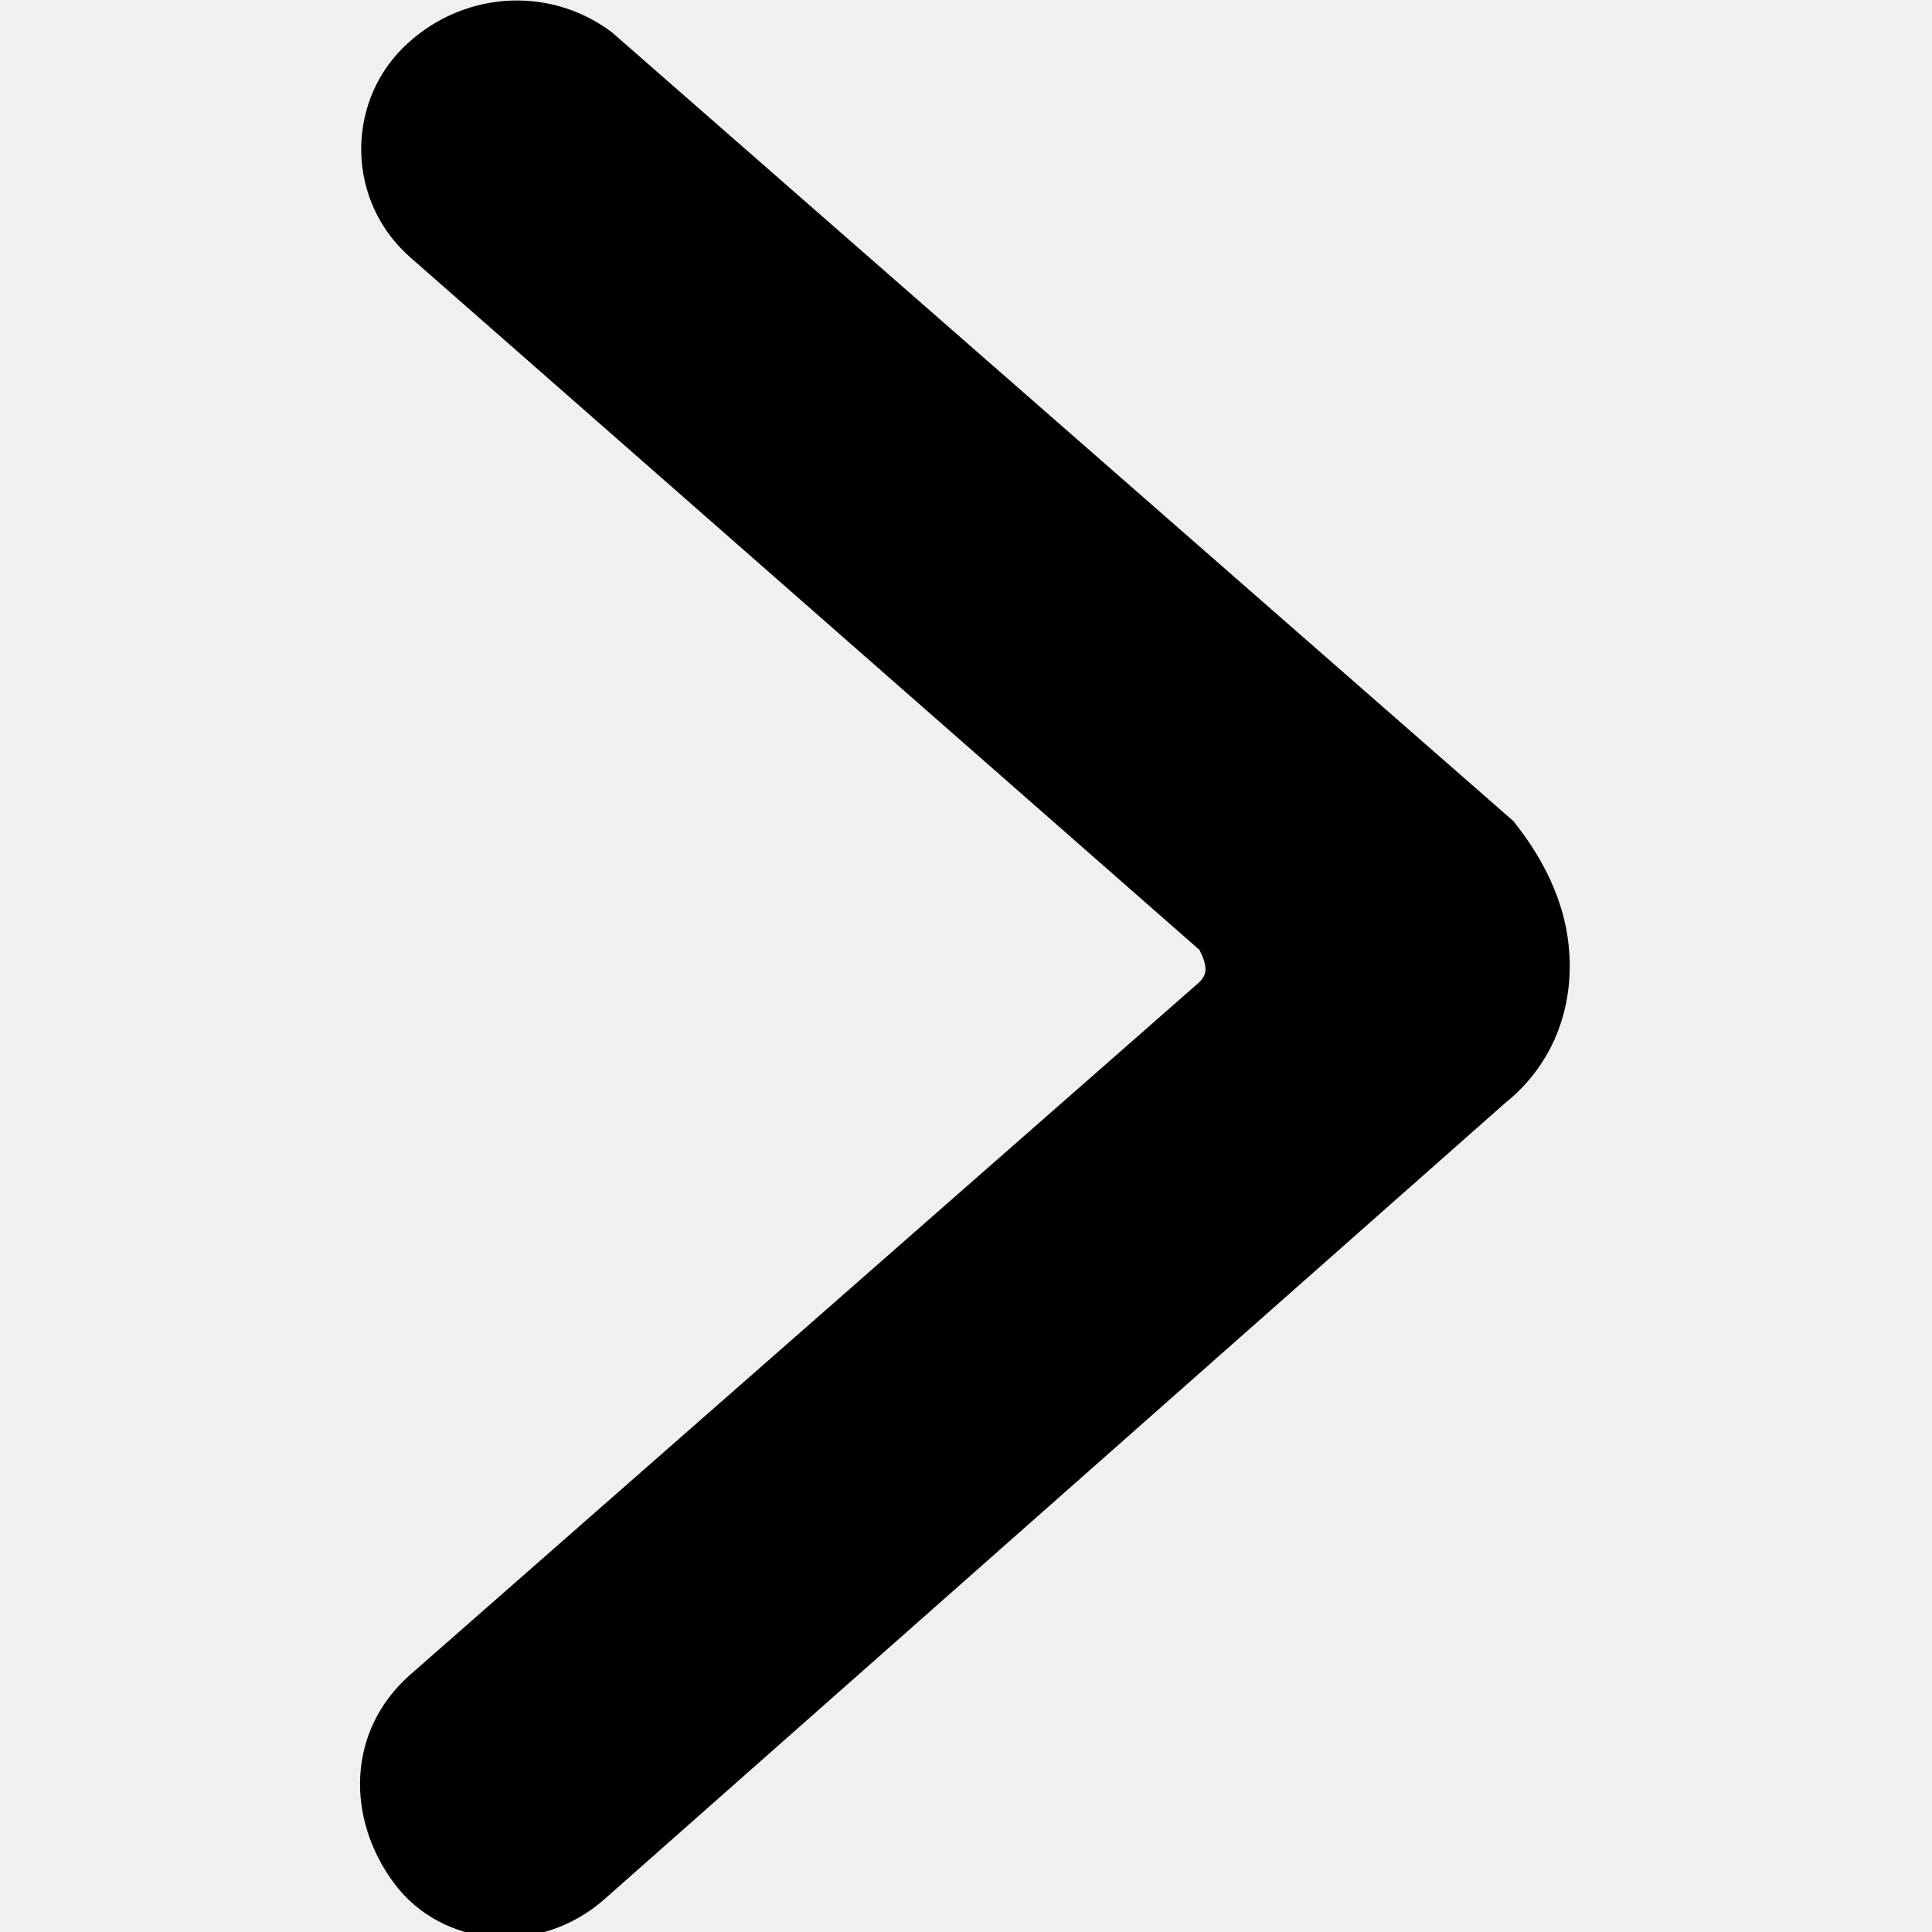
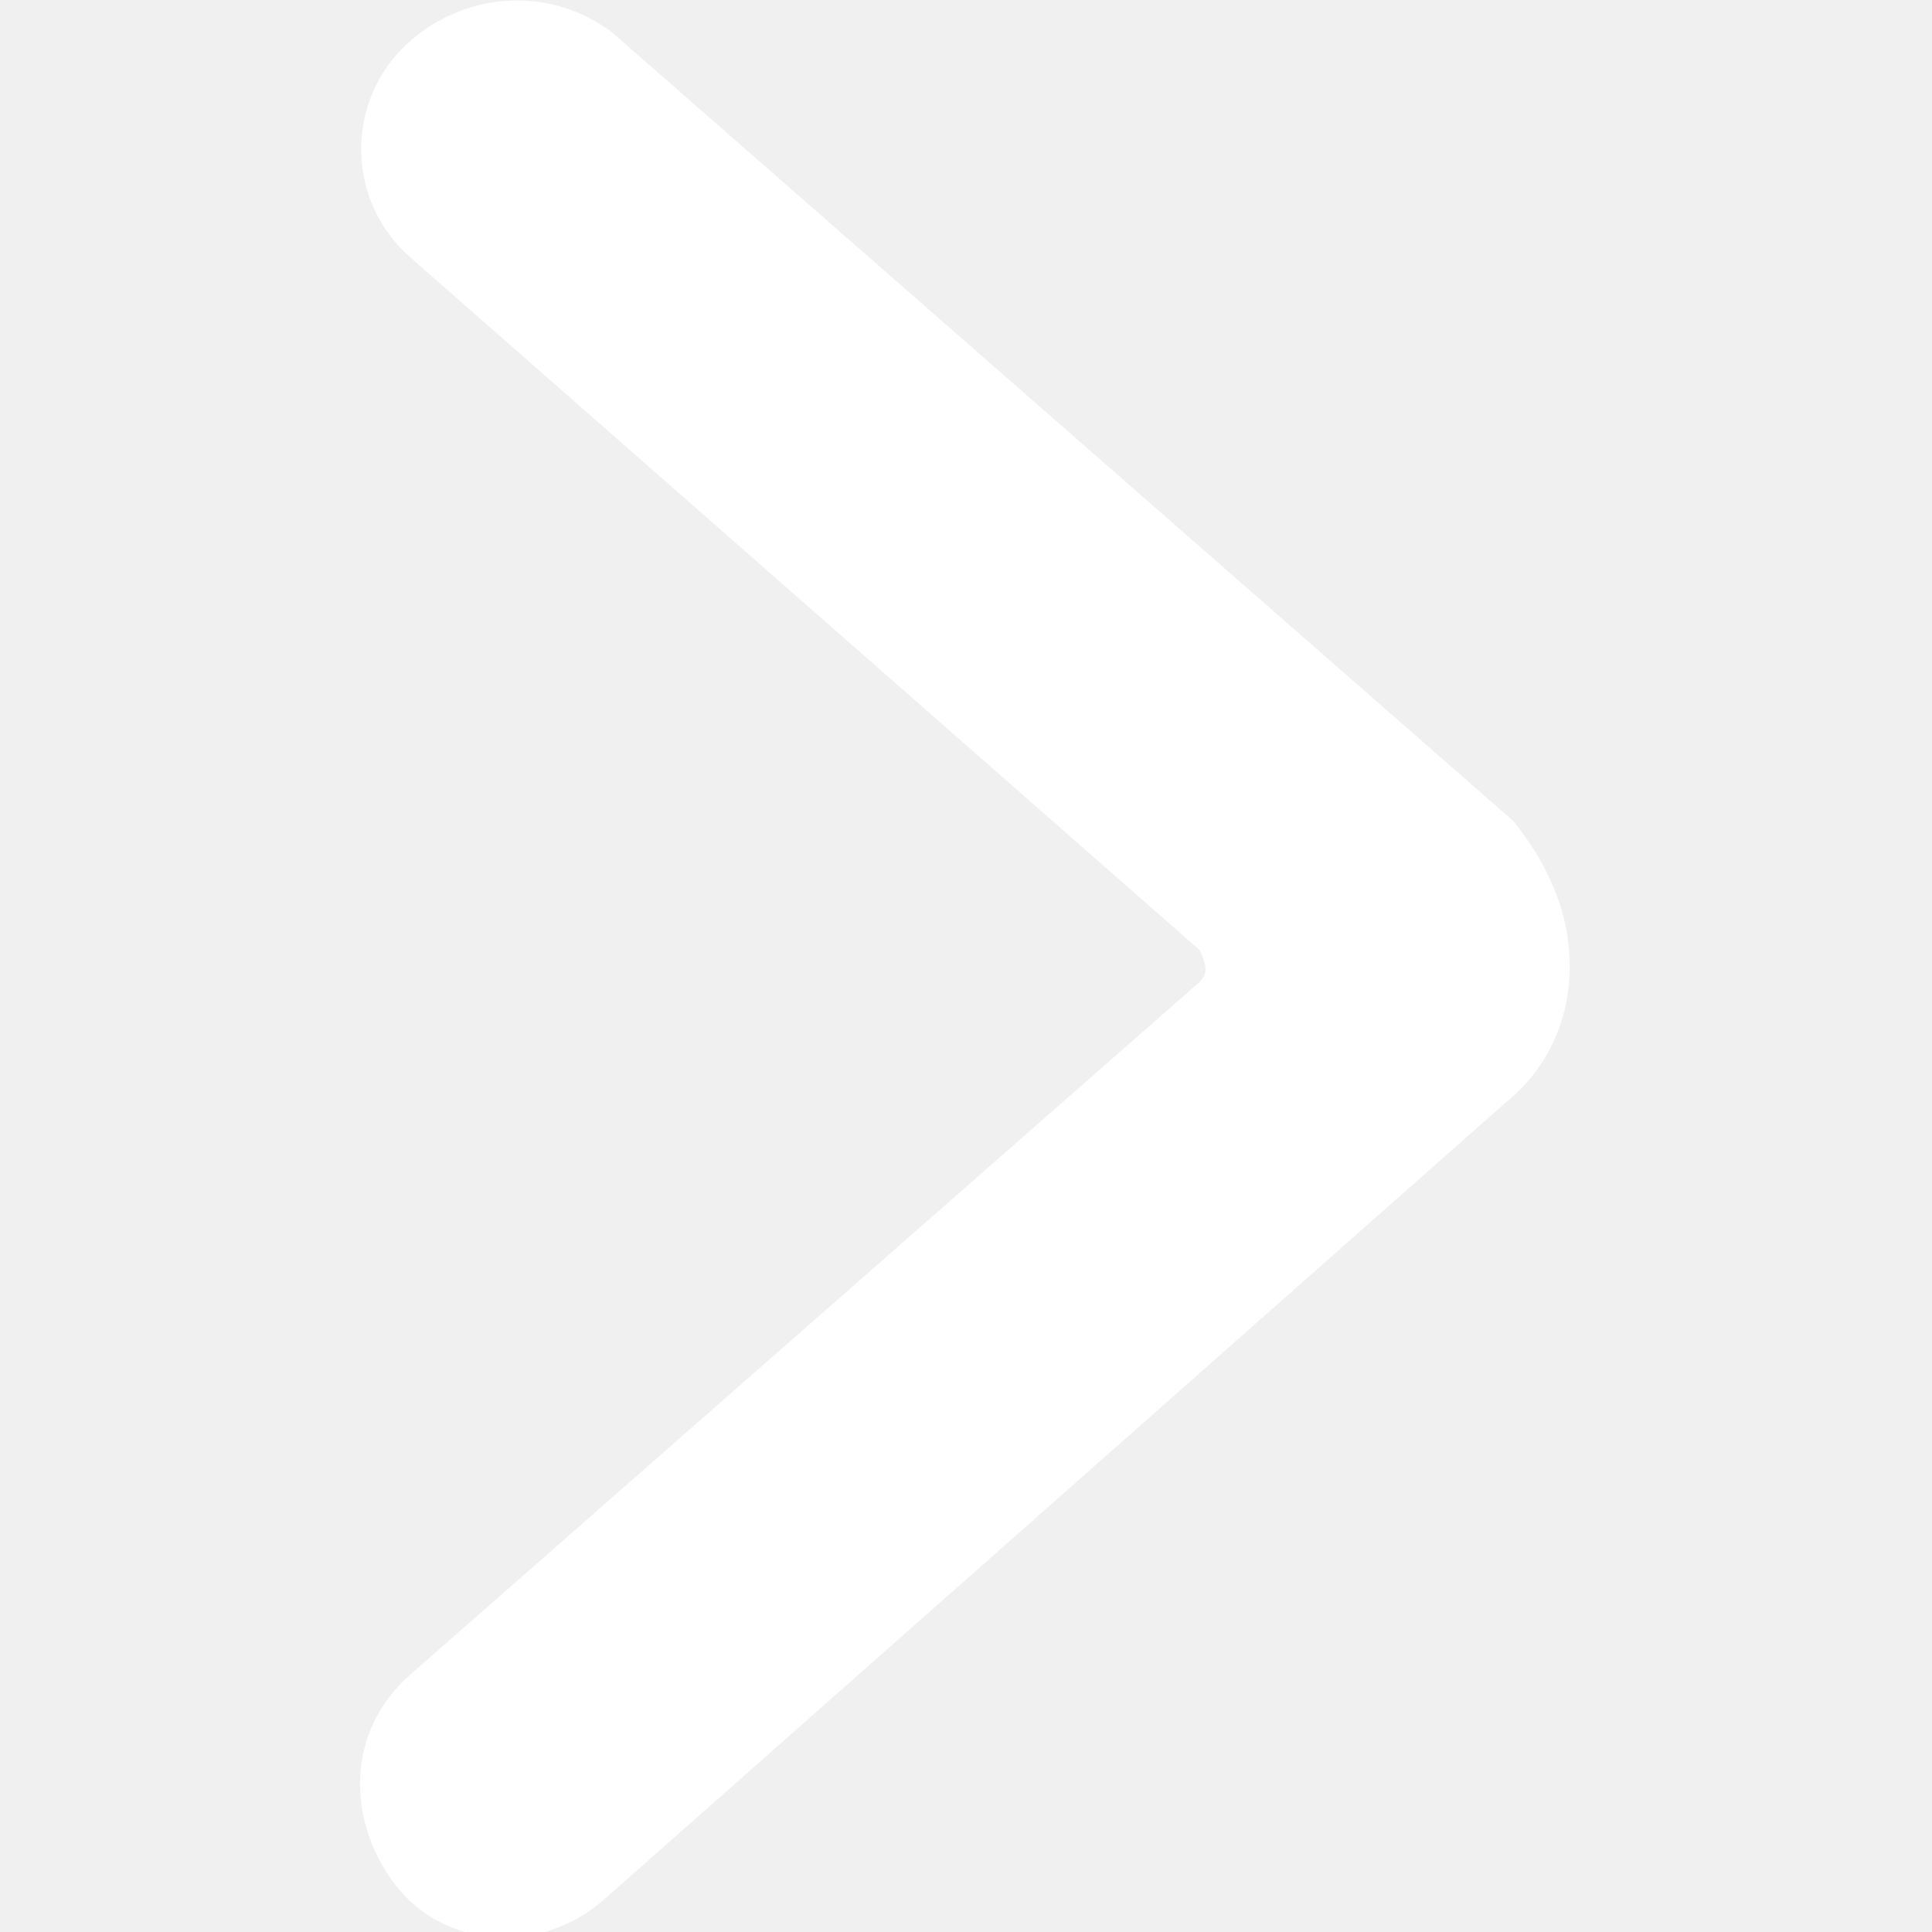
<svg xmlns="http://www.w3.org/2000/svg" version="1.1" id="Layer_1" x="0px" y="0px" viewBox="0 0 16 16" style="enable-background:new 0 0 24 24;" xml:space="preserve">
  <g transform="matrix(0.6666667,0,0,0.6666667,0,0)">
    <style type="text/css">
- 	.st0{fill:#000000;}
+ 	.st0{fill:#ffffff;}
</style>
    <path class="st0" d="M19.5,12c0,0.7-0.3,1.3-0.8,1.7L7.5,23.6c-0.8,0.7-2,0.6-2.6-0.2c-0.6-0.8-0.6-1.9,0.2-2.6l9.8-8.6  c0.1-0.1,0.1-0.2,0-0.4c0,0,0,0,0,0L5.1,3.2C4.3,2.5,4.3,1.3,5,0.6c0.7-0.7,1.8-0.8,2.6-0.2l11.2,9.8C19.2,10.7,19.5,11.3,19.5,12z" />
  </g>
</svg>
